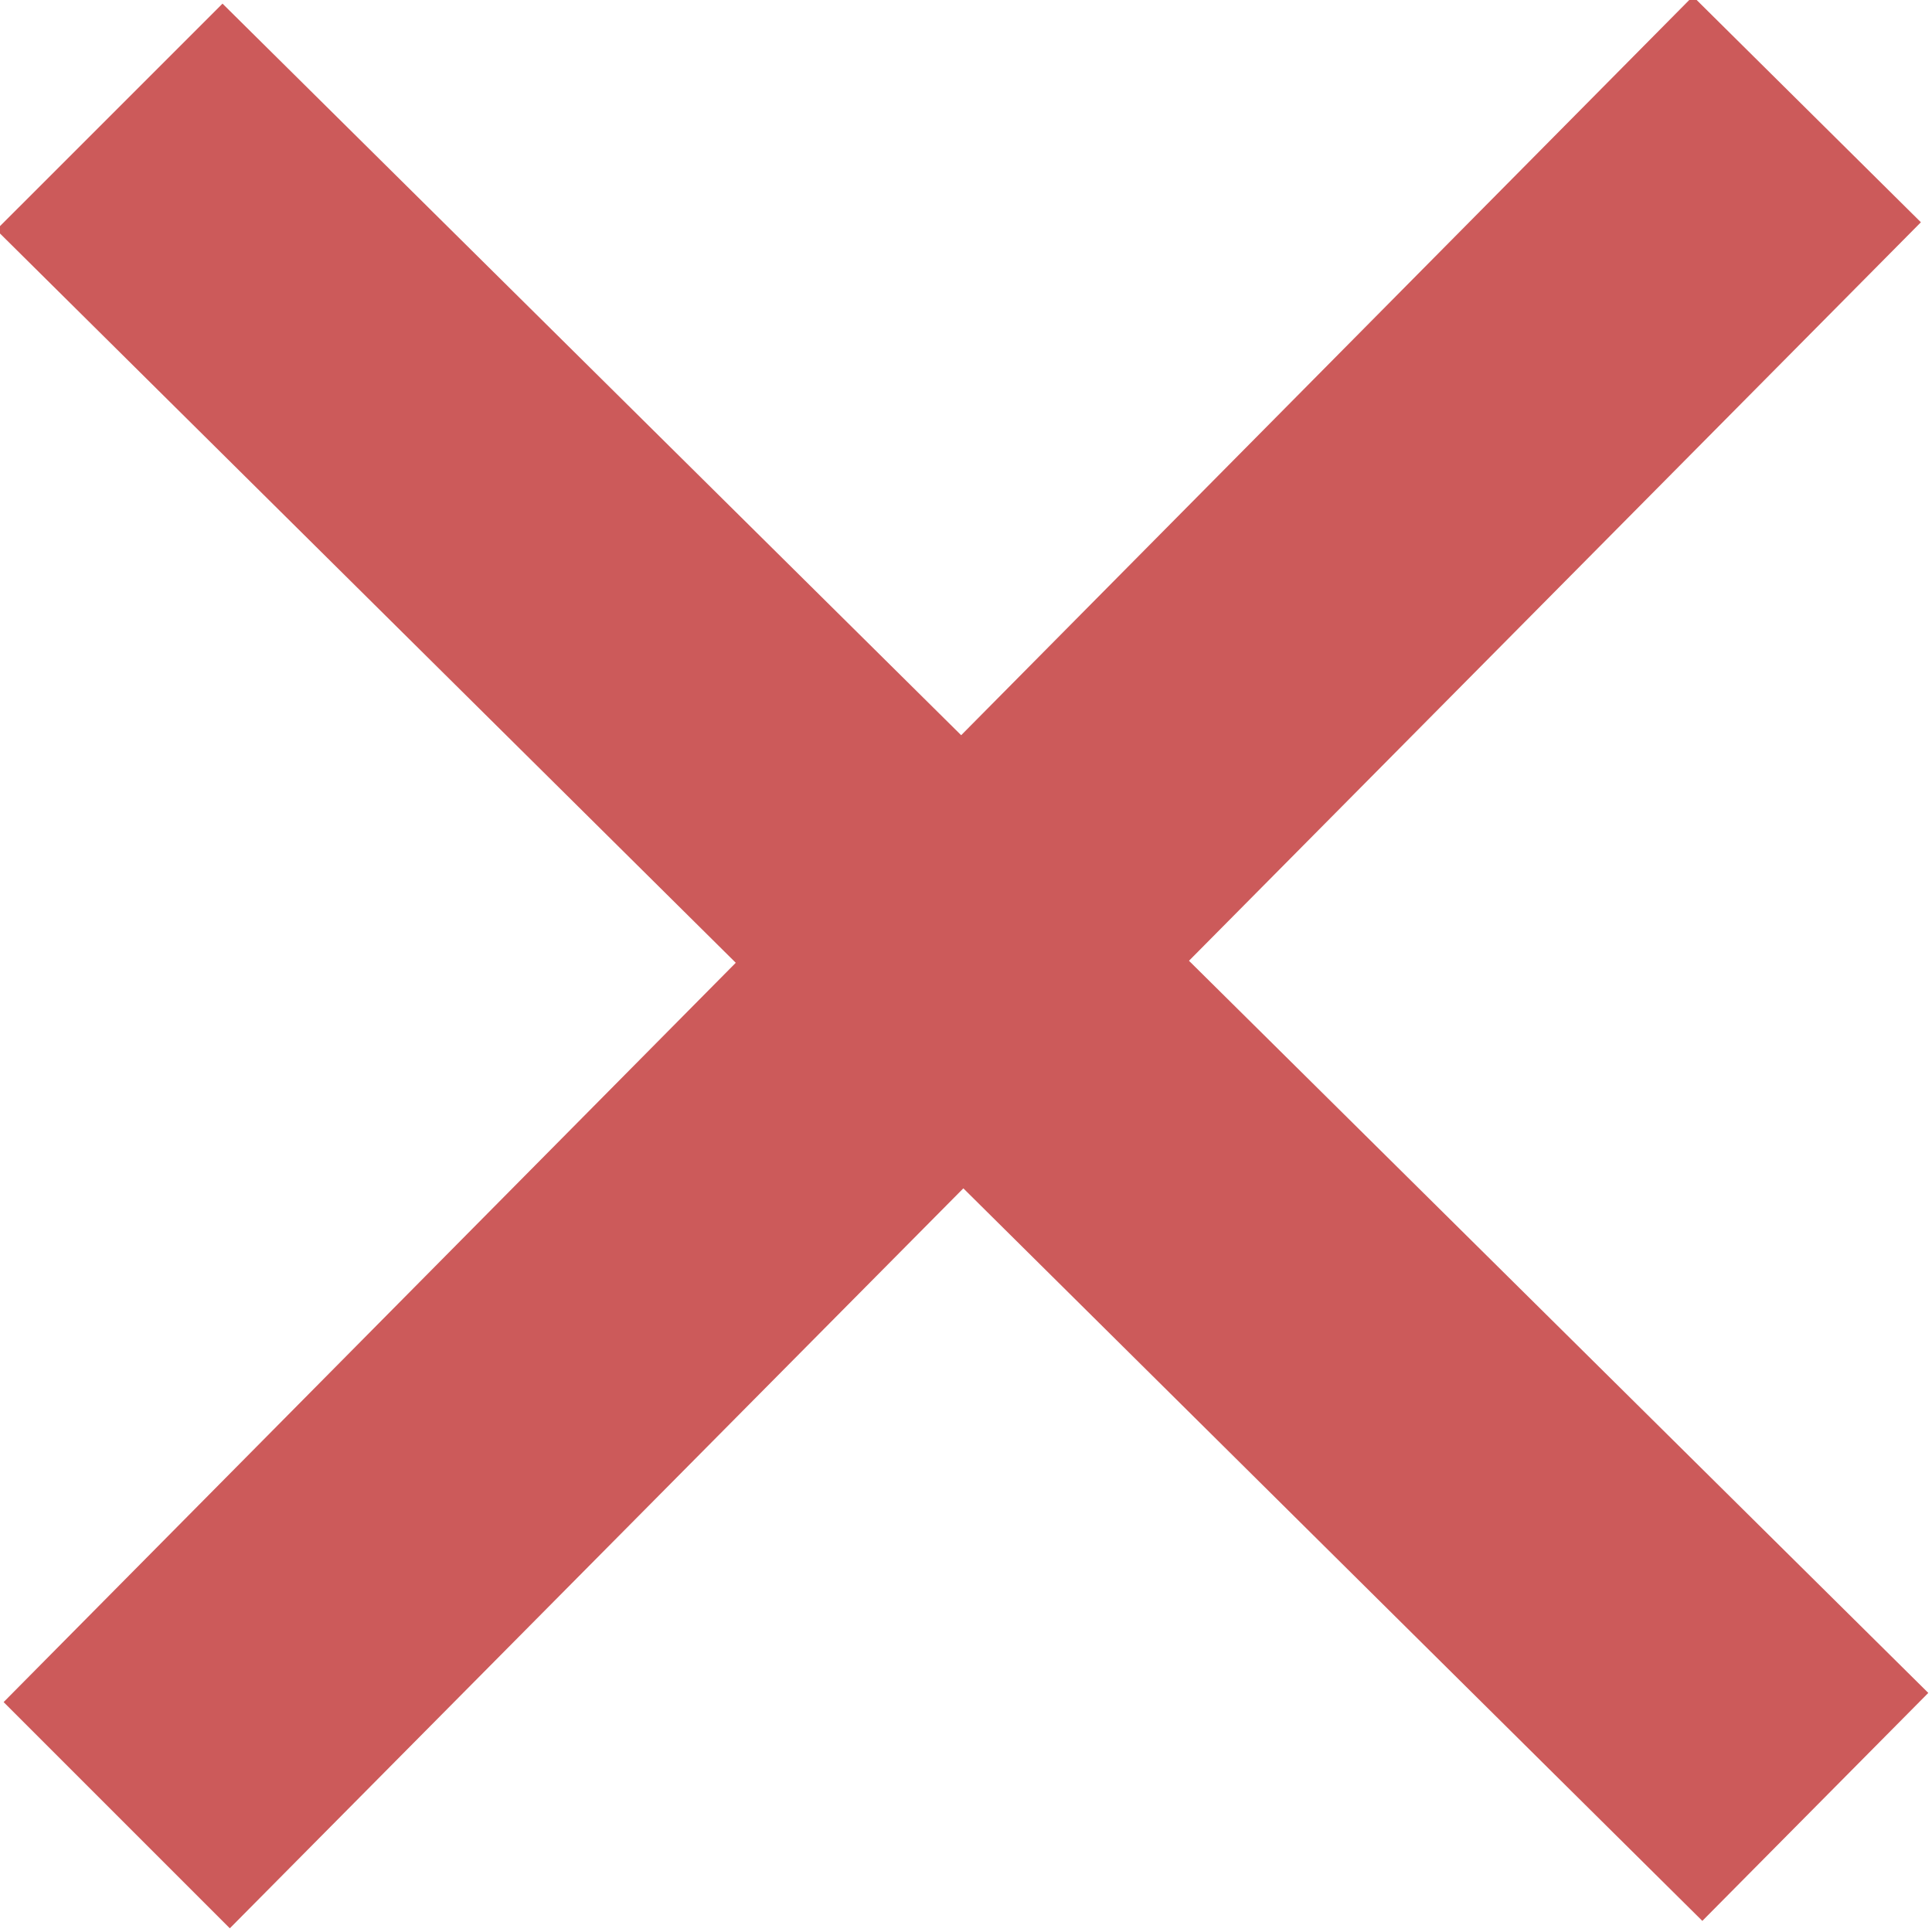
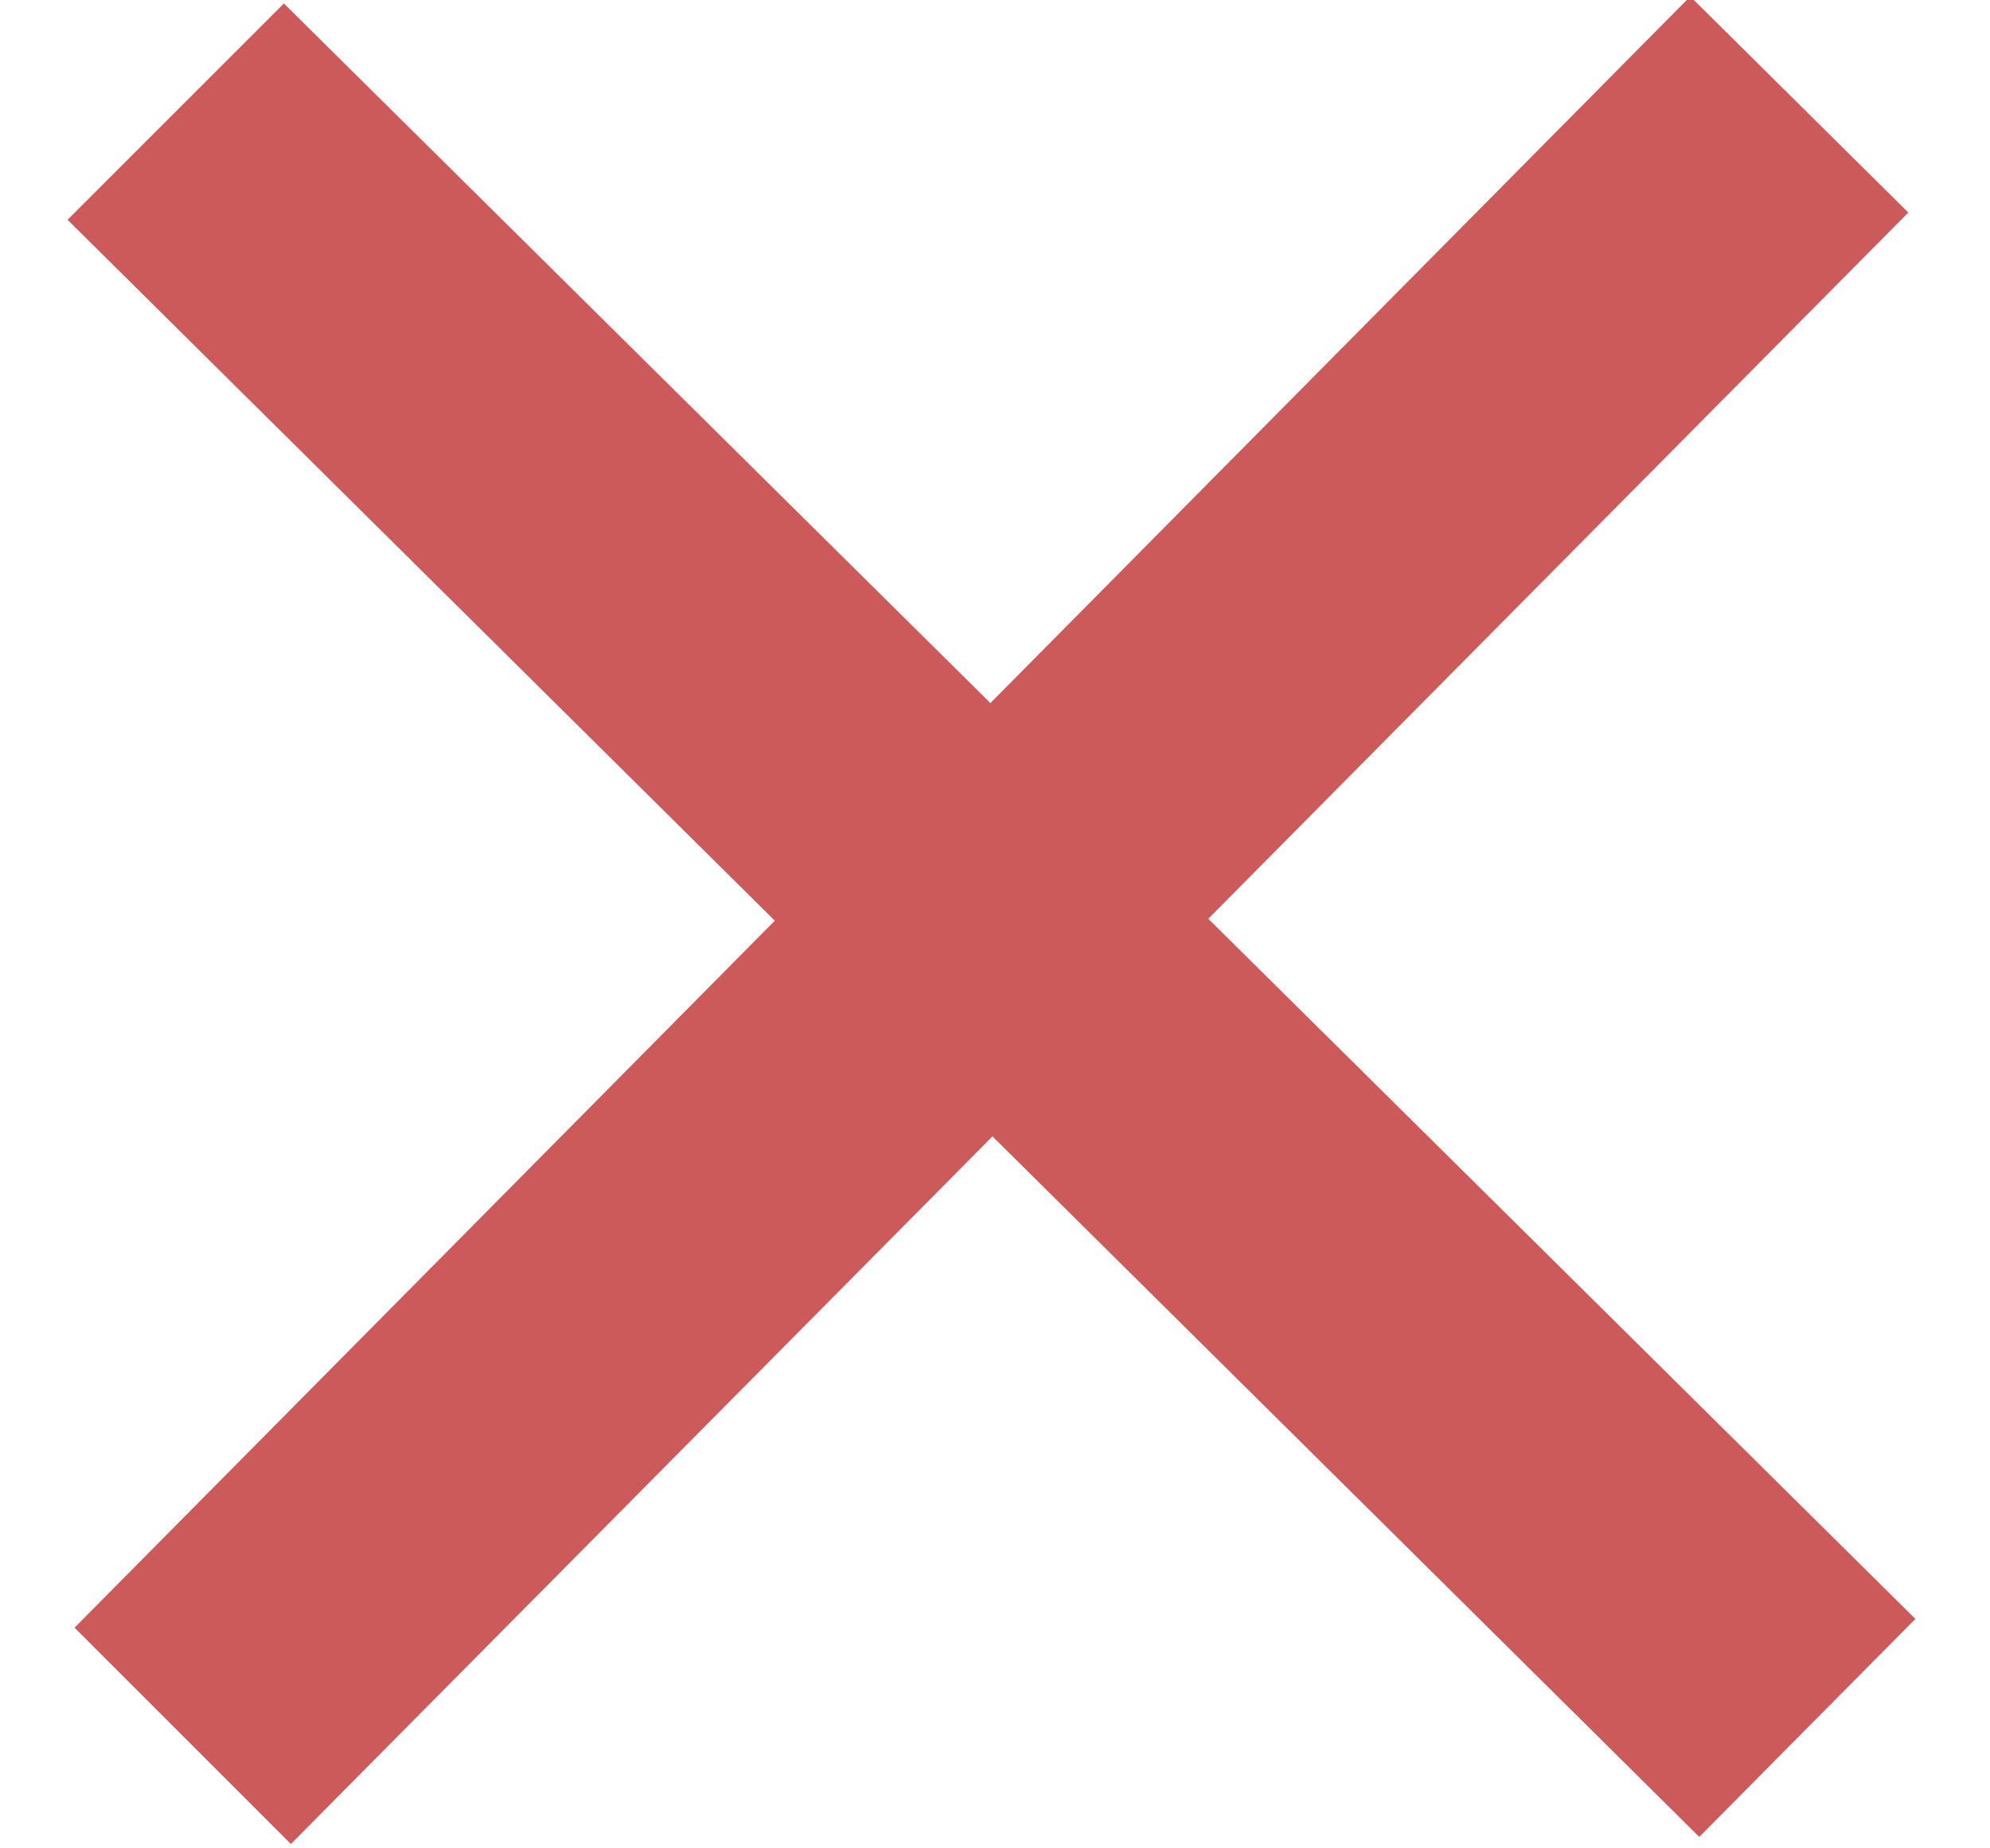
- <svg xmlns="http://www.w3.org/2000/svg" width="10" height="10" fill="#cc5a5a" viewBox="0 0 24 24">
+ <svg xmlns="http://www.w3.org/2000/svg" width="14" height="13" fill="#cc5a5a" viewBox="0 0 24 24">
  <path d="M23.954 21.03l-9.184-9.095 9.092-9.174-2.832-2.807-9.09 9.179-9.176-9.088-2.81 2.81 9.186 9.105-9.095 9.184 2.81 2.81 9.112-9.192 9.18 9.1z" />
</svg>
